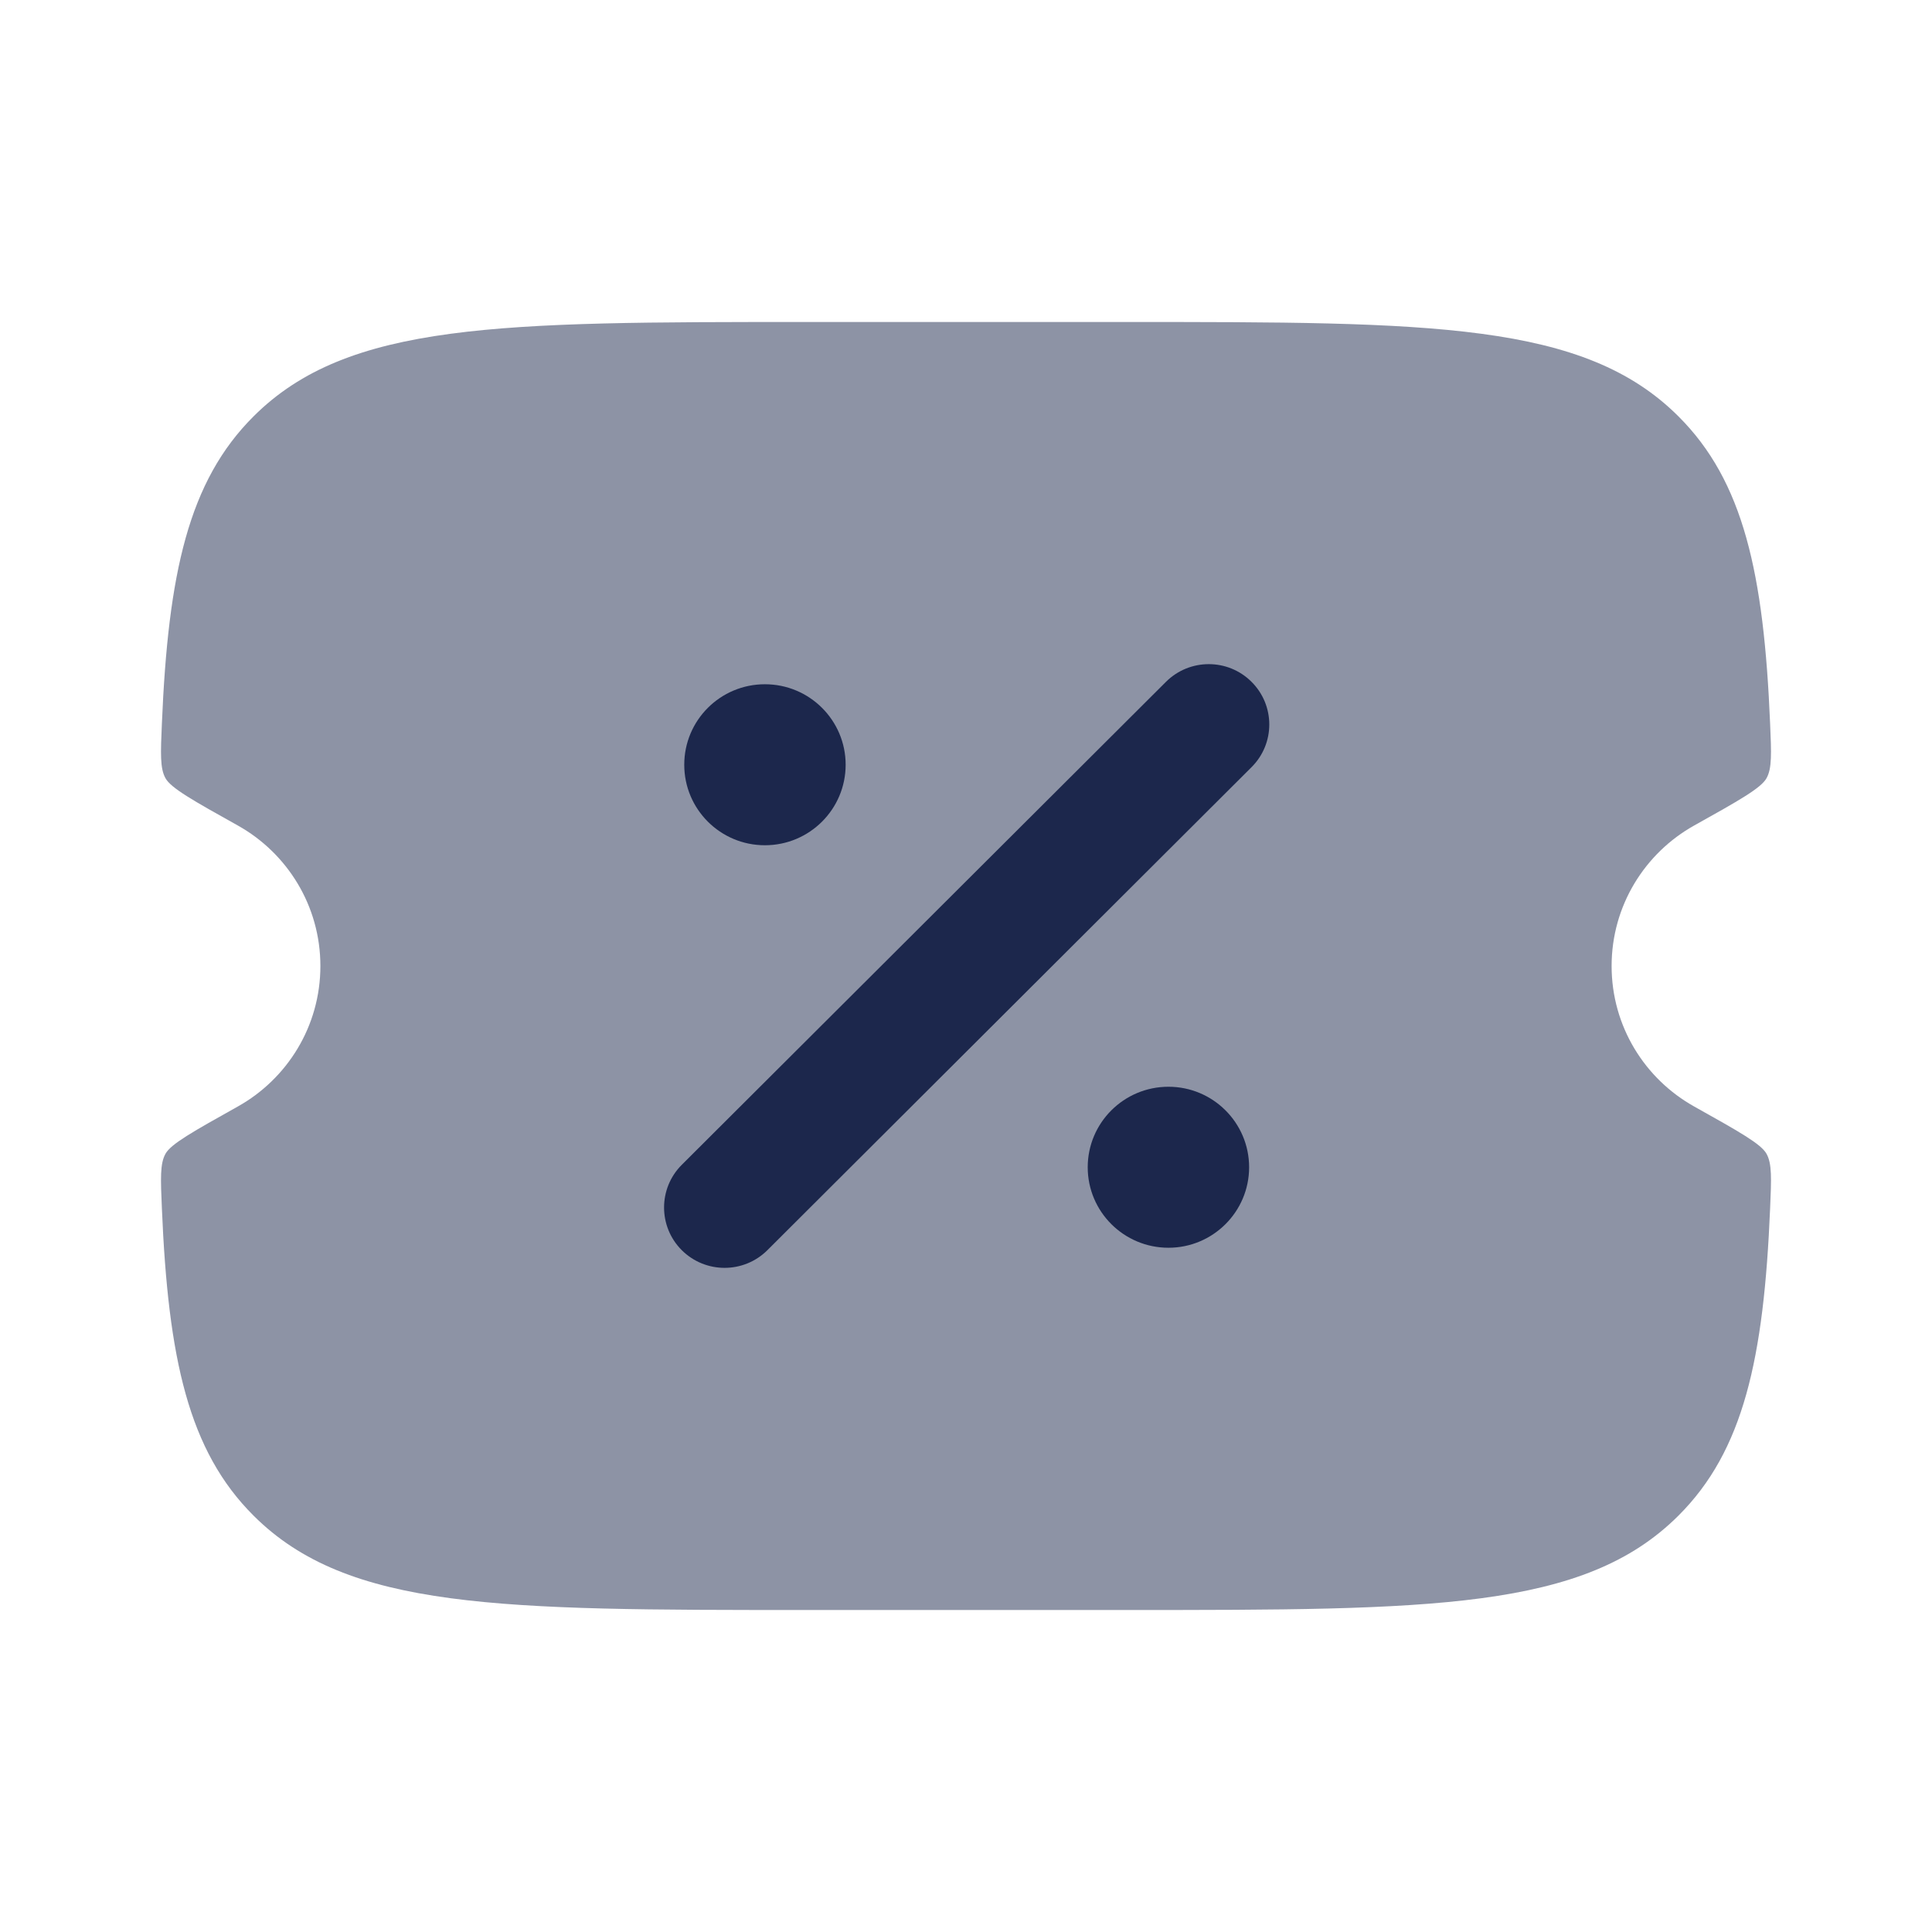
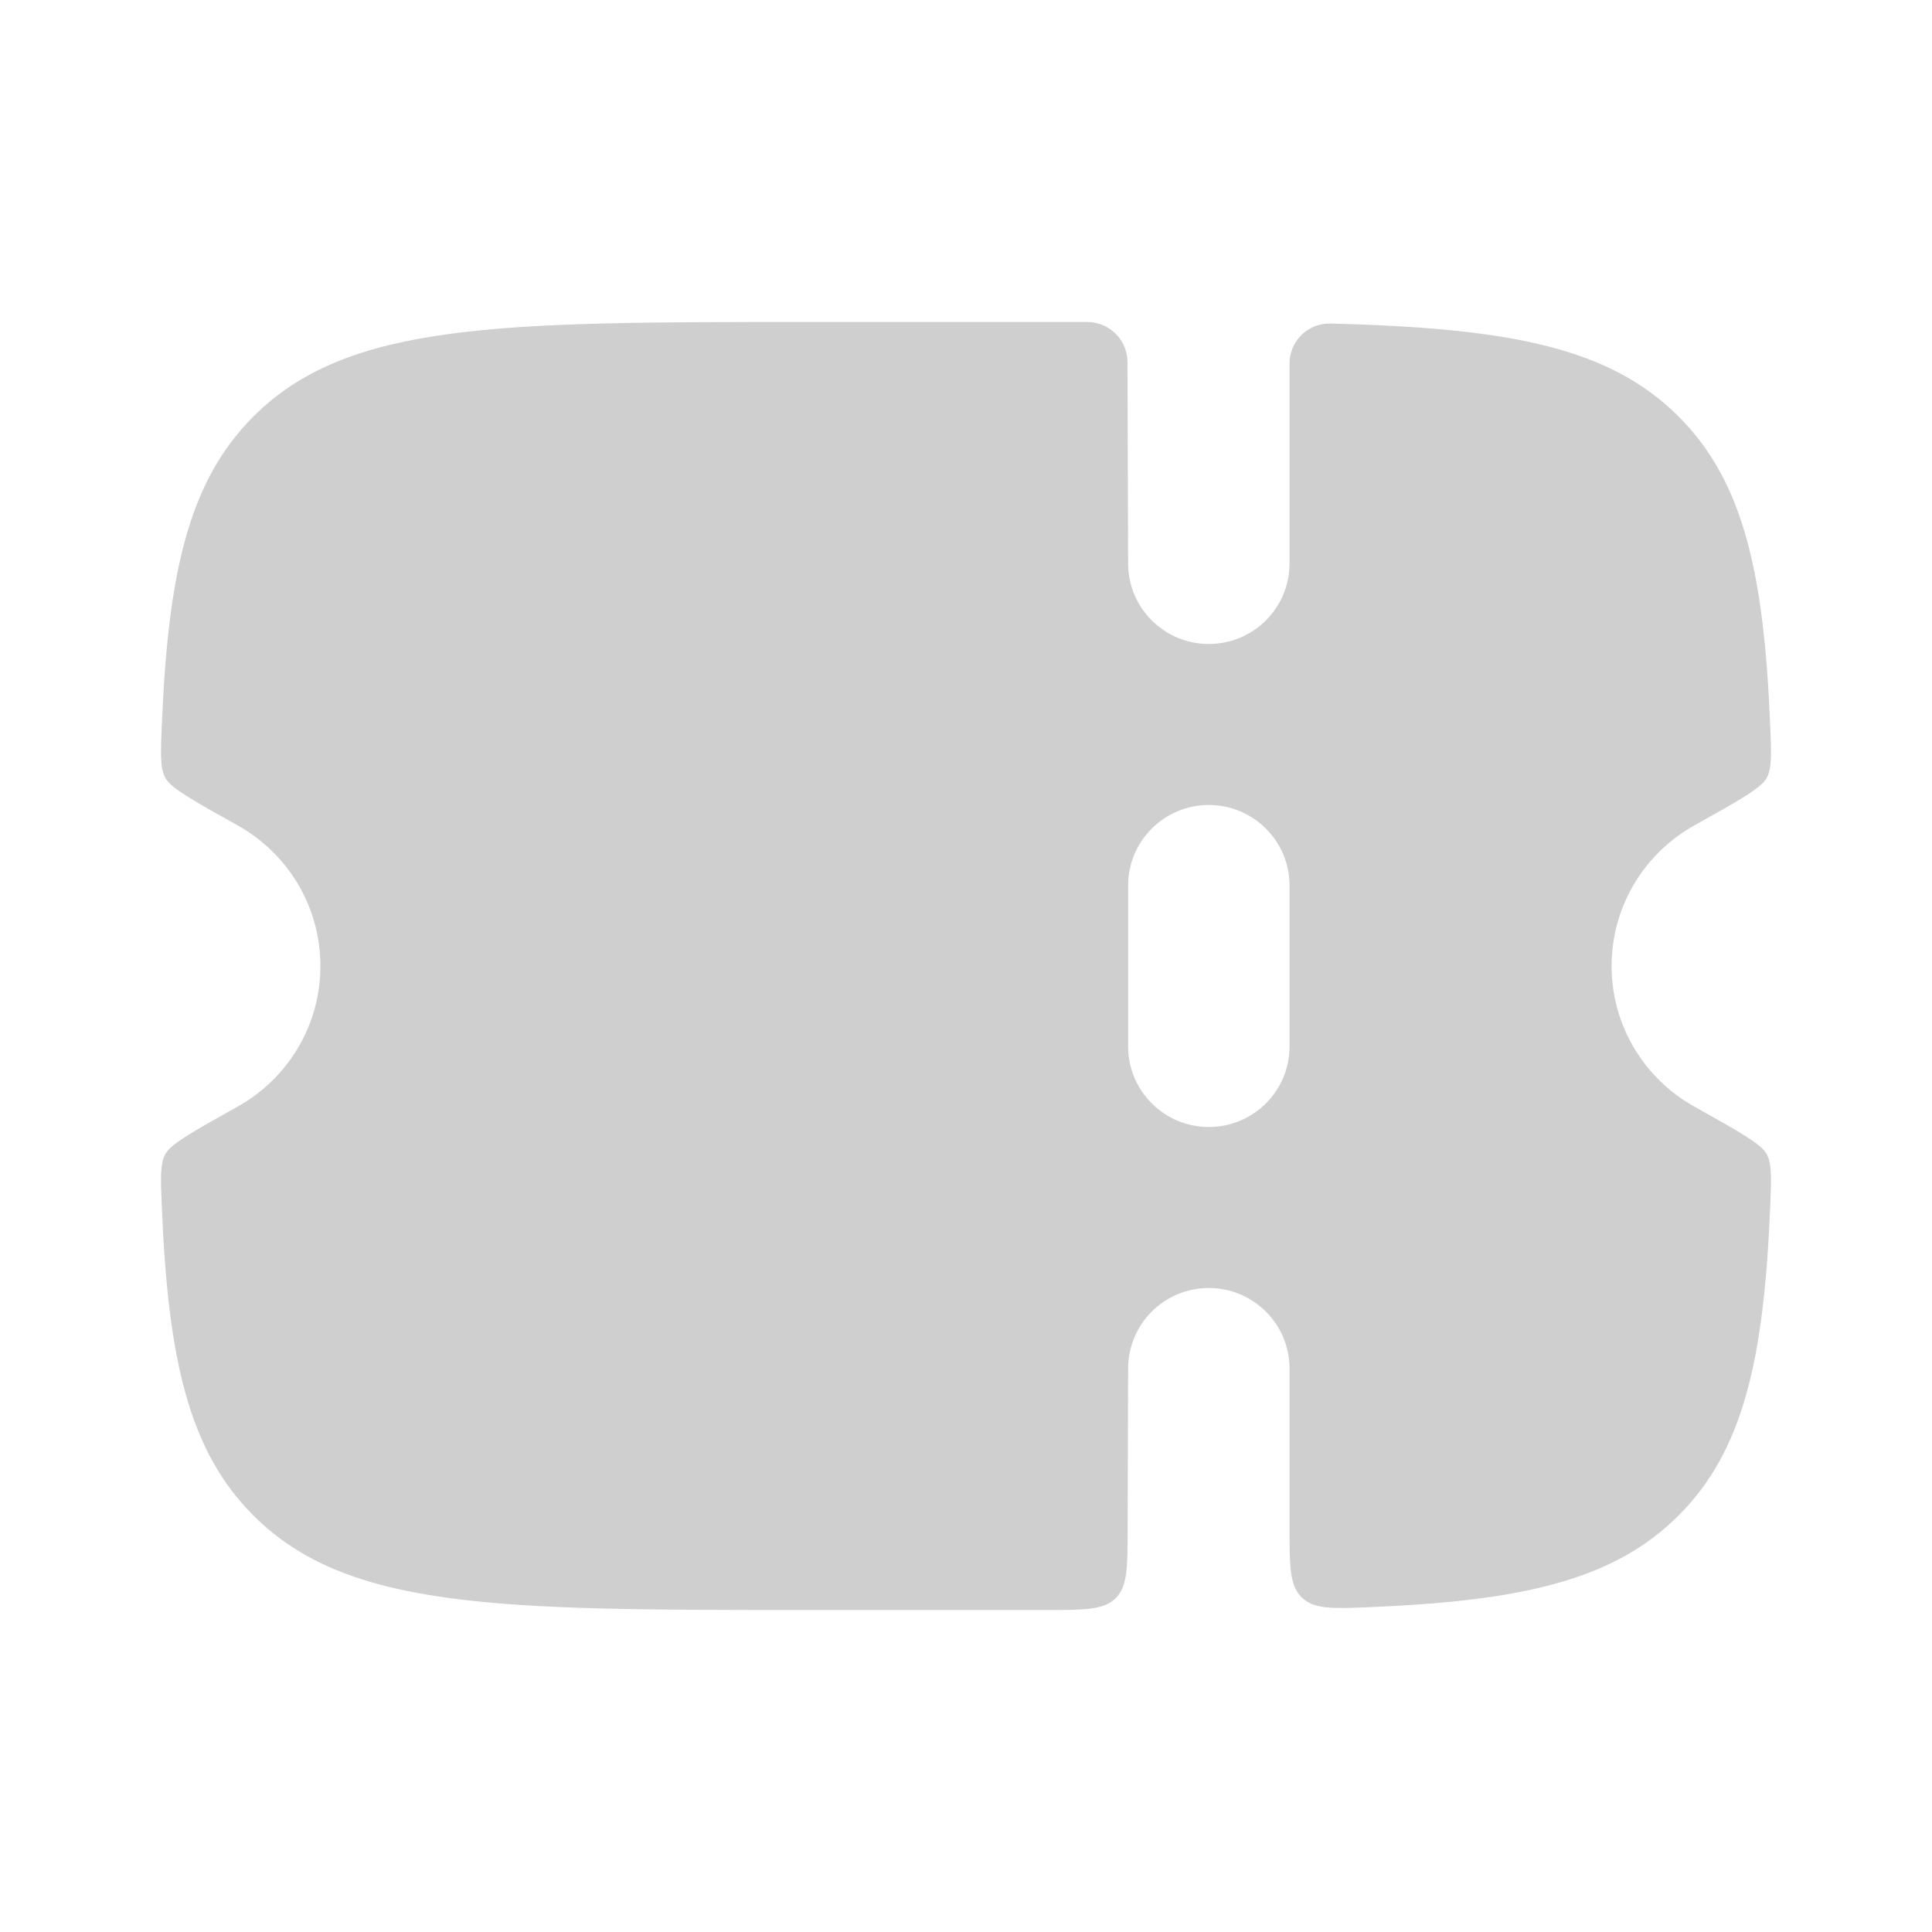
- <svg xmlns="http://www.w3.org/2000/svg" width="800px" height="800px" viewBox="0 0 24 24" fill="none">
-   <path opacity="0.5" d="M14.005 4H9.995C6.214 4 4.324 4 3.15 5.172C2.341 5.978 2.089 7.123 2.011 8.989C1.995 9.36 1.987 9.545 2.056 9.668C2.125 9.791 2.401 9.946 2.953 10.254C3.566 10.596 3.98 11.25 3.98 12C3.98 12.75 3.566 13.404 2.953 13.746C2.401 14.055 2.125 14.209 2.056 14.332C1.987 14.455 1.995 14.64 2.011 15.011C2.089 16.877 2.341 18.022 3.15 18.828C4.324 20 6.214 20 9.995 20H14.005C17.786 20 19.676 20 20.85 18.828C21.659 18.022 21.911 16.877 21.989 15.011C22.005 14.64 22.013 14.455 21.944 14.332C21.875 14.209 21.599 14.055 21.047 13.746C20.434 13.404 20.02 12.75 20.02 12C20.02 11.25 20.434 10.596 21.047 10.254C21.599 9.946 21.875 9.791 21.944 9.668C22.013 9.545 22.005 9.36 21.989 8.989C21.911 7.123 21.659 5.978 20.85 5.172C19.676 4 17.786 4 14.005 4Z" fill="#1C274C" />
-   <path d="M15.547 8.47C15.841 8.763 15.841 9.237 15.547 9.53L9.533 15.53C9.239 15.823 8.763 15.823 8.469 15.53C8.176 15.237 8.176 14.763 8.469 14.47L14.484 8.47C14.778 8.177 15.254 8.177 15.547 8.47Z" fill="#1C274C" />
-   <path d="M14.515 15.5C15.068 15.5 15.517 15.052 15.517 14.5C15.517 13.948 15.068 13.5 14.515 13.5C13.961 13.5 13.512 13.948 13.512 14.5C13.512 15.052 13.961 15.5 14.515 15.5Z" fill="#1C274C" />
-   <path d="M9.502 10.5C10.056 10.5 10.505 10.052 10.505 9.5C10.505 8.948 10.056 8.5 9.502 8.5C8.948 8.5 8.5 8.948 8.5 9.5C8.5 10.052 8.948 10.5 9.502 10.5Z" fill="#1C274C" />
+ <svg xmlns="http://www.w3.org/2000/svg" width="200px" height="200px" viewBox="0 0 24 24" fill="none" style="width: 200px; height: 200px; color: rgb(0, 0, 0);">
+   <g id="SVGRepo_bgCarrier" stroke-width="0" />
+   <g id="SVGRepo_tracerCarrier" stroke-linecap="round" stroke-linejoin="round" />
+   <g id="SVGRepo_iconCarrier">
+     <path fill-rule="evenodd" clip-rule="evenodd" d="M14.008 19.003L14.014 17C14.014 16.448 14.463 16 15.016 16C15.57 16 16.019 16.448 16.019 17V18.977C16.019 19.458 16.019 19.699 16.173 19.846C16.328 19.994 16.564 19.984 17.036 19.964C18.899 19.885 20.044 19.633 20.85 18.828C21.659 18.022 21.911 16.877 21.989 15.011C22.005 14.64 22.013 14.455 21.944 14.332C21.875 14.209 21.599 14.055 21.047 13.746C20.434 13.404 20.02 12.75 20.02 12C20.02 11.25 20.434 10.596 21.047 10.254C21.599 9.946 21.875 9.791 21.944 9.668C22.013 9.545 22.005 9.36 21.989 8.989C21.911 7.123 21.659 5.978 20.85 5.172C19.973 4.296 18.695 4.075 16.528 4.019C16.248 4.012 16.019 4.237 16.019 4.516V7C16.019 7.552 15.57 8 15.016 8C14.463 8 14.014 7.552 14.014 7L14.006 4.499C14.006 4.223 13.781 4 13.505 4H9.995C6.214 4 4.324 4 3.15 5.172C2.341 5.978 2.089 7.123 2.011 8.989C1.995 9.36 1.987 9.545 2.056 9.668C2.125 9.791 2.401 9.946 2.953 10.254C3.566 10.596 3.98 11.25 3.98 12C3.98 12.75 3.566 13.404 2.953 13.746C2.401 14.055 2.125 14.209 2.056 14.332C1.987 14.455 1.995 14.64 2.011 15.011C2.089 16.877 2.341 18.022 3.15 18.828C4.324 20 6.214 20 9.995 20H13.005C13.477 20 13.712 20 13.859 19.854C14.006 19.708 14.007 19.473 14.008 19.003ZM16.019 13V11C16.019 10.448 15.57 10 15.016 10C14.463 10 14.014 10.448 14.014 11V13C14.014 13.552 14.463 14 15.016 14C15.57 14 16.019 13.552 16.019 13Z" fill="#cfcfcf" />
+   </g>
</svg>
